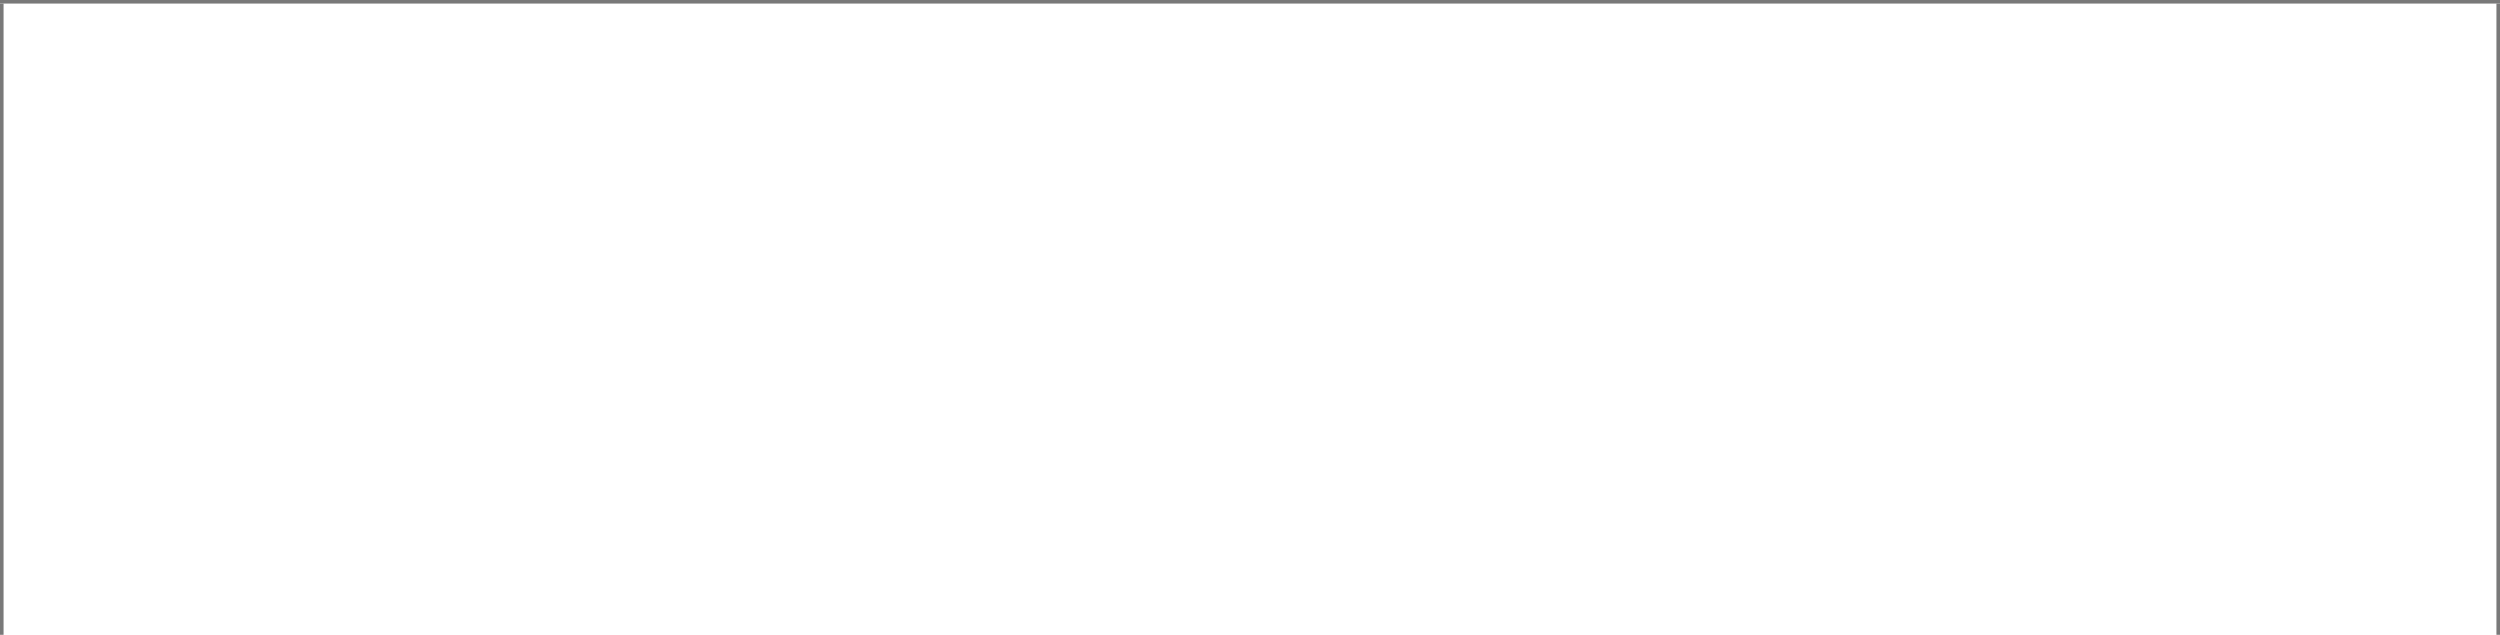
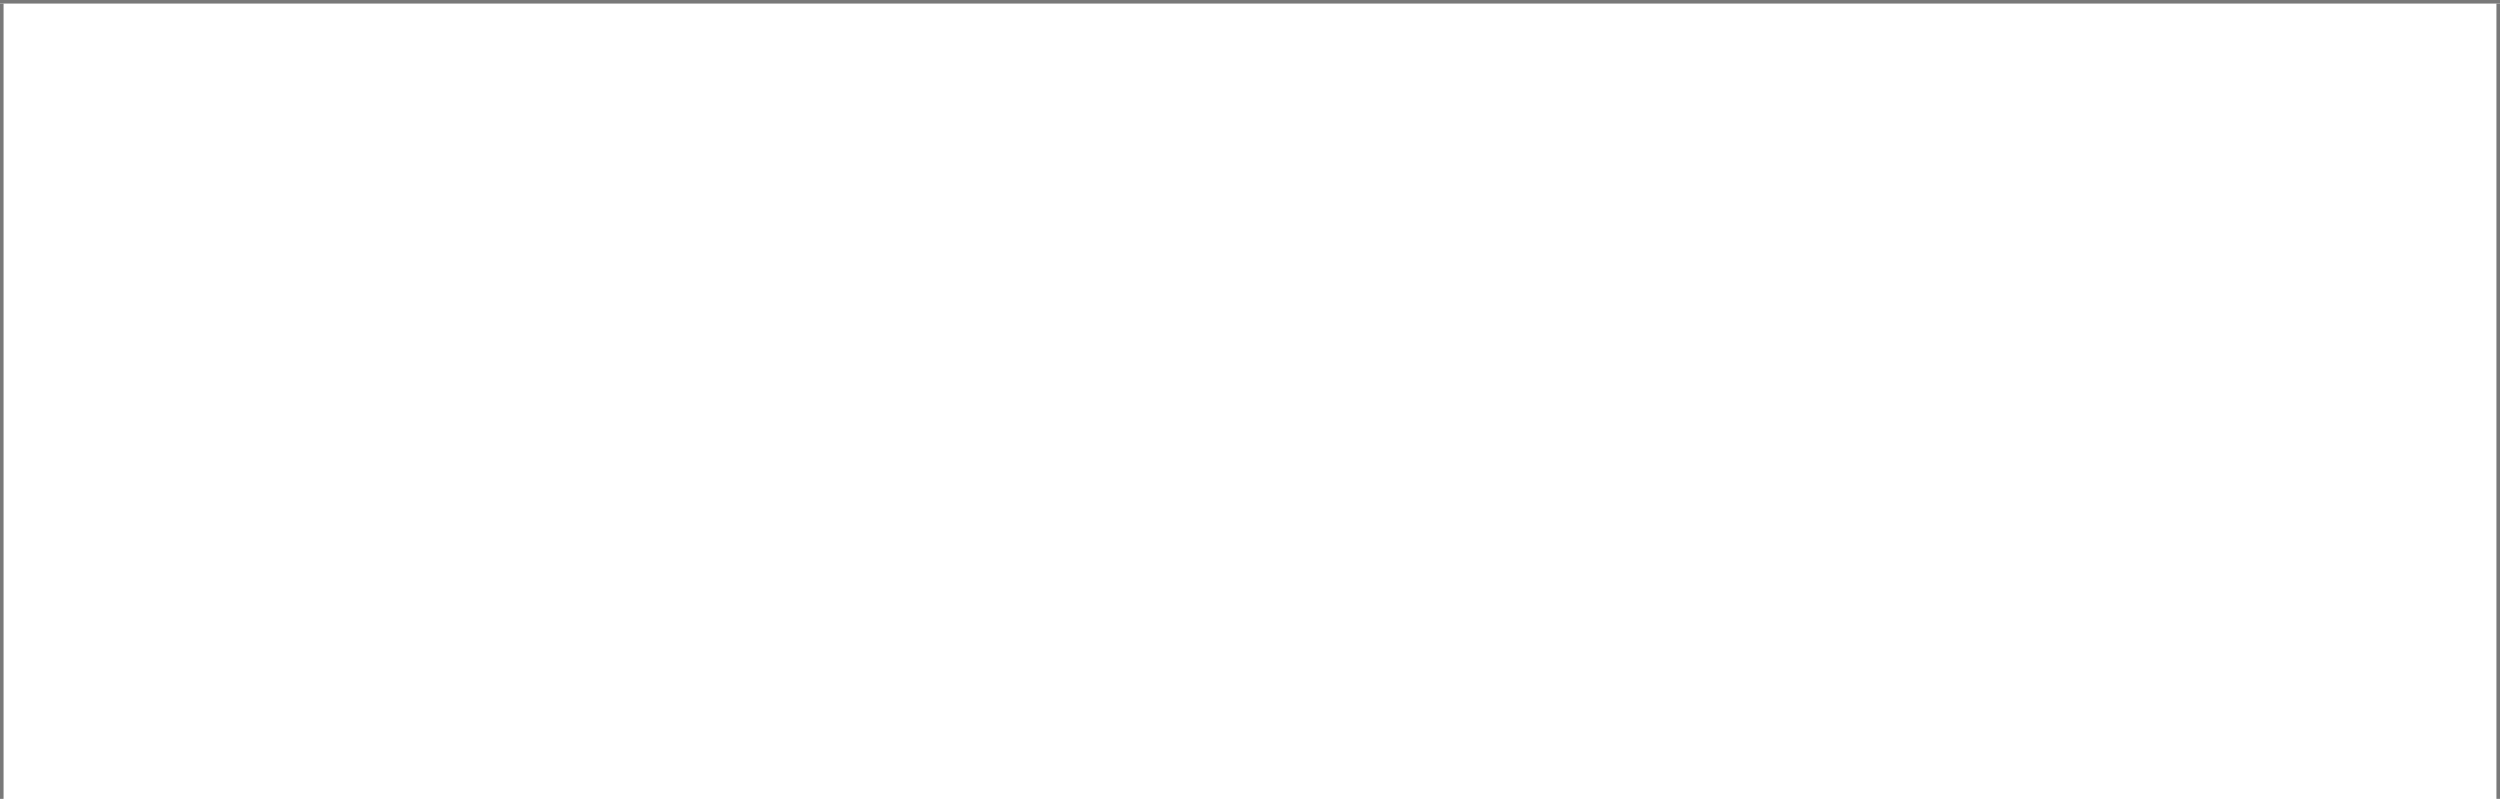
- <svg xmlns="http://www.w3.org/2000/svg" version="1.1" width="701px" height="178px" viewBox="162 36 701 178">
-   <path d="M 1 1  L 700 1  L 700 178  L 1 178  L 1 1  Z " fill-rule="nonzero" fill="rgba(255, 255, 255, 1)" stroke="none" transform="matrix(1 0 0 1 162 36 )" class="fill" />
-   <path d="M 0.5 1  L 0.5 178  " stroke-width="1" stroke-dasharray="0" stroke="rgba(121, 121, 121, 1)" fill="none" transform="matrix(1 0 0 1 162 36 )" class="stroke" />
-   <path d="M 0 0.5  L 701 0.5  " stroke-width="1" stroke-dasharray="0" stroke="rgba(121, 121, 121, 1)" fill="none" transform="matrix(1 0 0 1 162 36 )" class="stroke" />
-   <path d="M 700.5 1  L 700.5 178  " stroke-width="1" stroke-dasharray="0" stroke="rgba(121, 121, 121, 1)" fill="none" transform="matrix(1 0 0 1 162 36 )" class="stroke" />
+ <svg xmlns="http://www.w3.org/2000/svg" version="1.1" width="701px" height="224px" viewBox="162 487 701 224">
+   <path d="M 1 1  L 700 1  L 700 224  L 1 224  L 1 1  Z " fill-rule="nonzero" fill="rgba(255, 255, 255, 1)" stroke="none" transform="matrix(1 0 0 1 162 487 )" class="fill" />
+   <path d="M 0.5 1  L 0.5 224  " stroke-width="1" stroke-dasharray="0" stroke="rgba(121, 121, 121, 1)" fill="none" transform="matrix(1 0 0 1 162 487 )" class="stroke" />
+   <path d="M 0 0.5  L 701 0.5  " stroke-width="1" stroke-dasharray="0" stroke="rgba(121, 121, 121, 1)" fill="none" transform="matrix(1 0 0 1 162 487 )" class="stroke" />
+   <path d="M 700.5 1  L 700.5 224  " stroke-width="1" stroke-dasharray="0" stroke="rgba(121, 121, 121, 1)" fill="none" transform="matrix(1 0 0 1 162 487 )" class="stroke" />
</svg>
